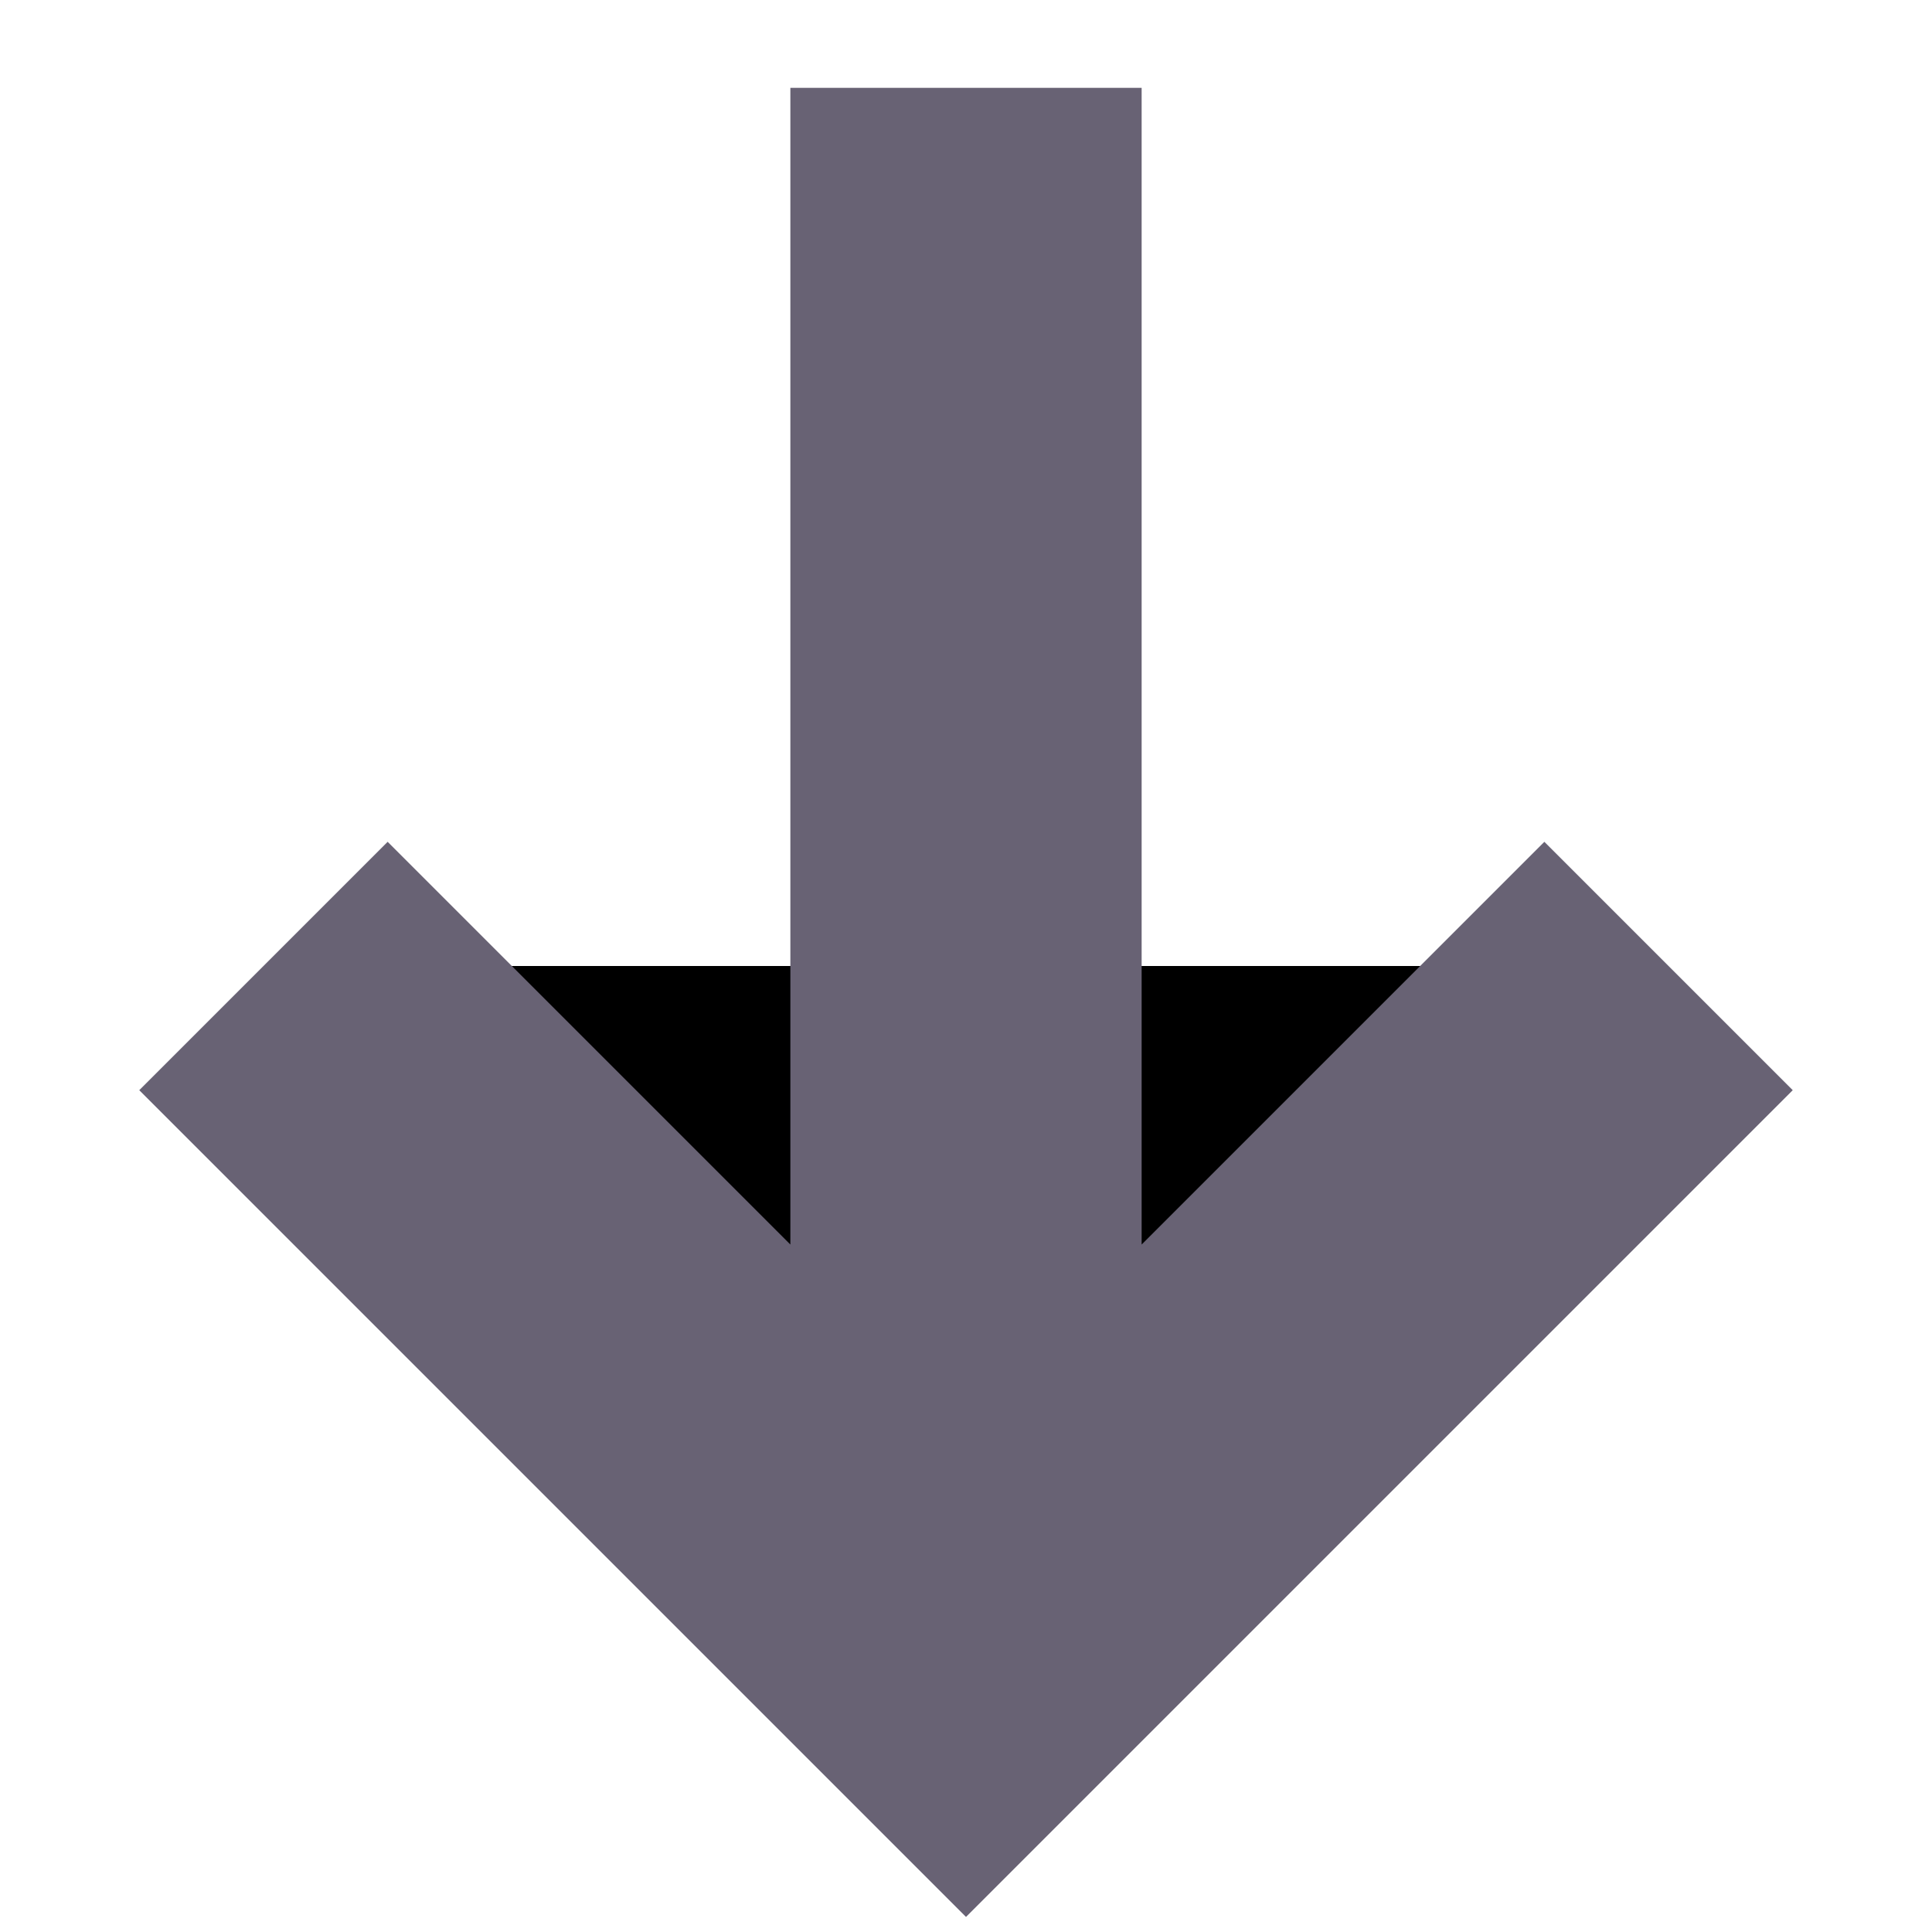
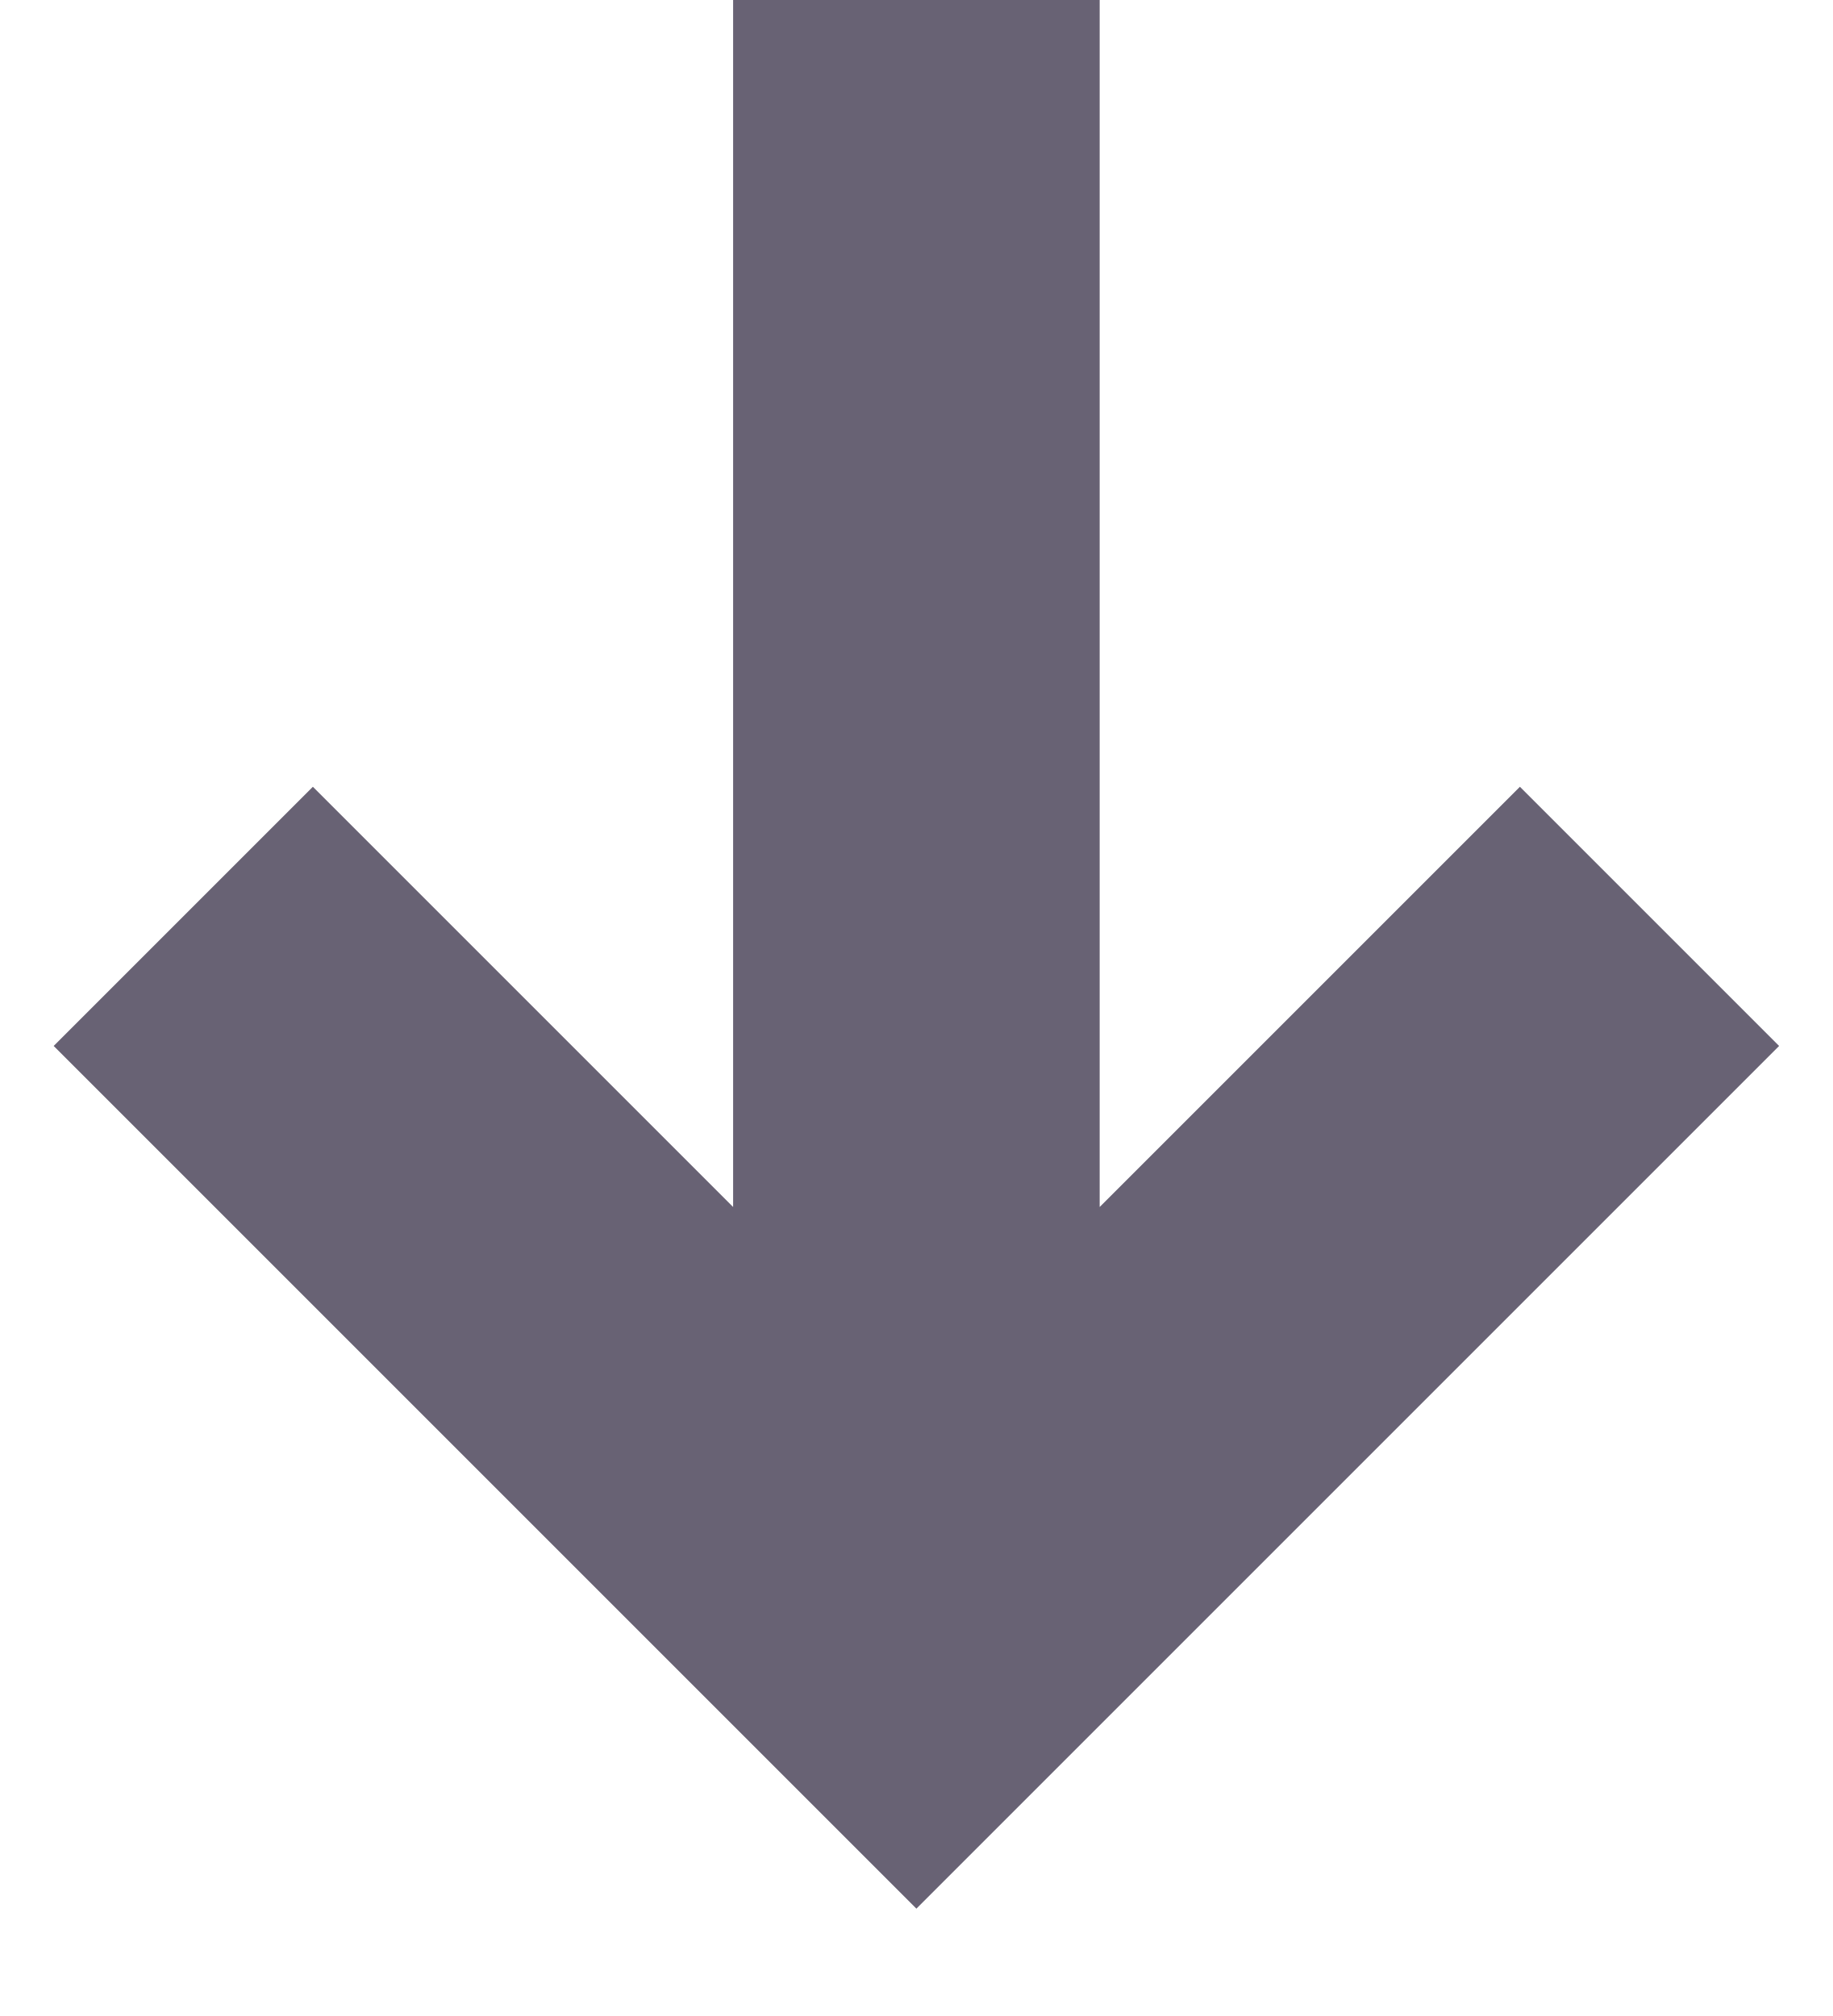
- <svg xmlns="http://www.w3.org/2000/svg" width="11" height="11" viewBox="0 0 11 11">
-   <g fill-rule="evenodd" stroke="#686274" stroke-width="2">
-     <path d="M5.5 8.5v-8M9.5 5.5l-4 4-4-4" />
+ <svg xmlns="http://www.w3.org/2000/svg" width="10" height="11" viewBox="0 0 10 11">
+   <g fill="none" fill-rule="evenodd" stroke="#686274" stroke-width="2">
+     <path d="M5,0v8 M1,5l4,4l4-4" />
  </g>
</svg>
